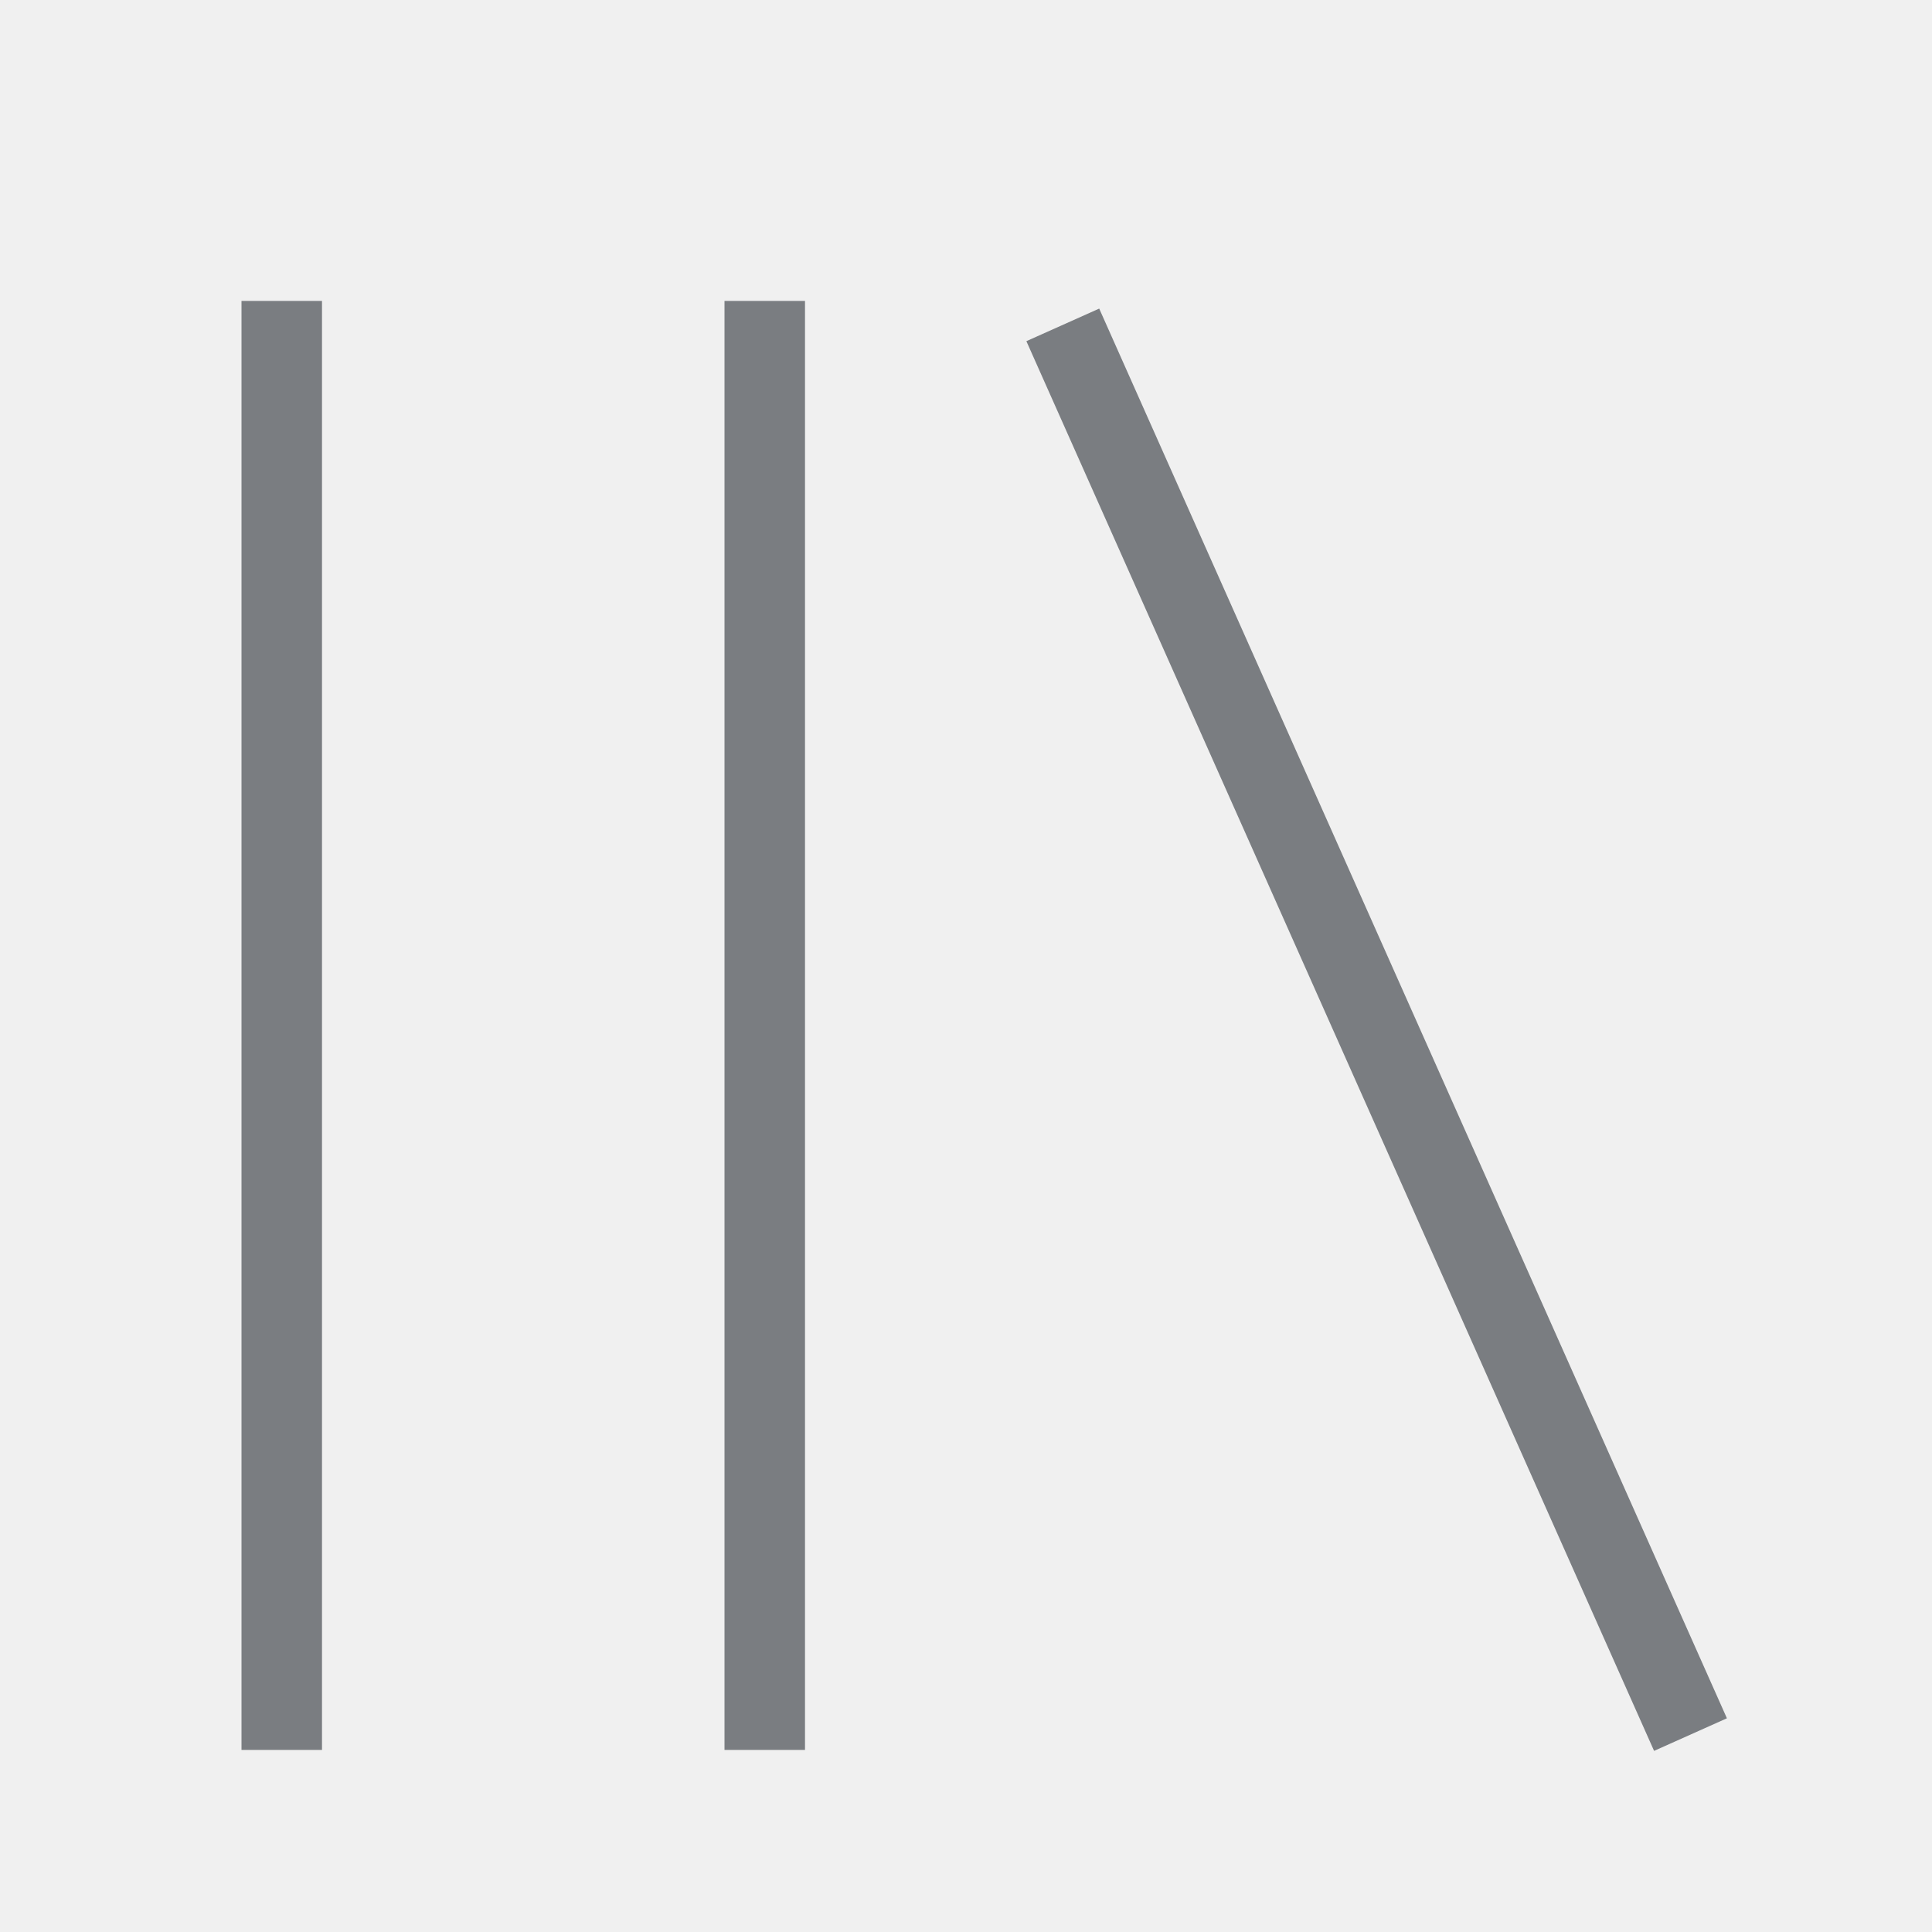
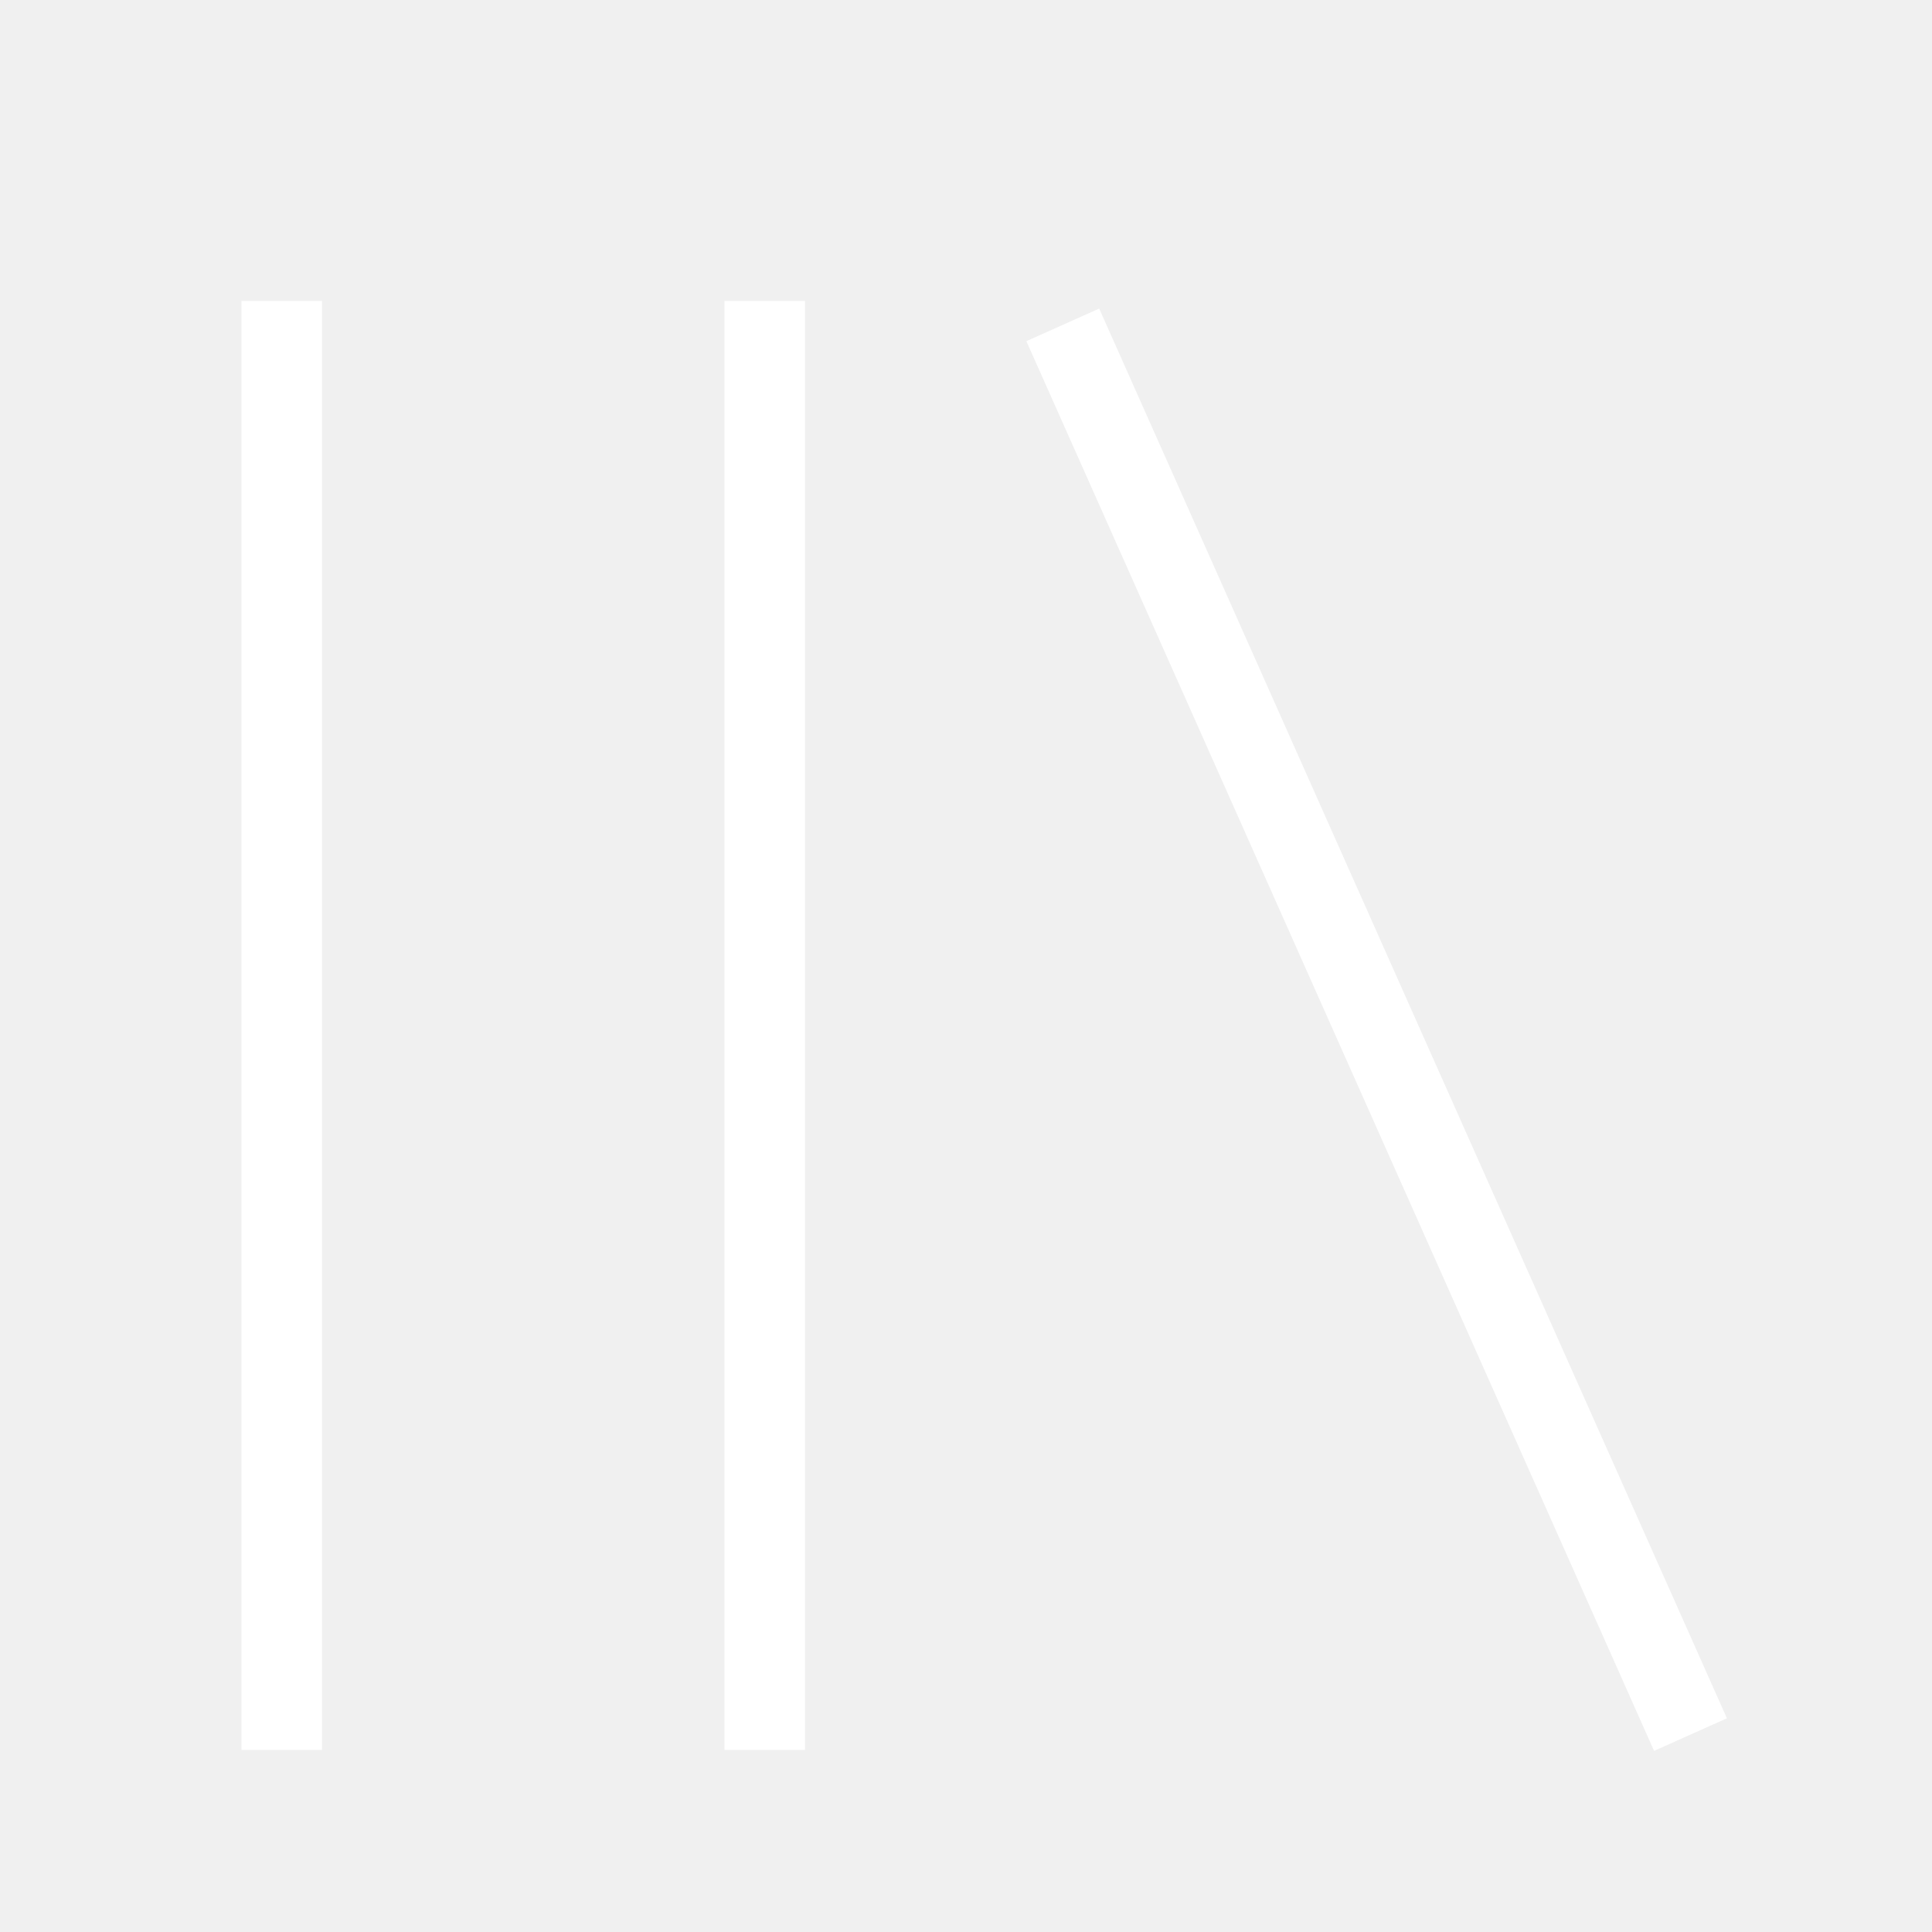
<svg xmlns="http://www.w3.org/2000/svg" viewBox="0 0 512 512">
-   <path d="M291.301 81.778l166.349 373.587-19.301 8.635-166.349-373.587zM64 463.746v-384h21.334v384h-21.334zM192 463.746v-384h21.334v384h-21.334z" fill="#7A7D81" />
+   <path d="M291.301 81.778l166.349 373.587-19.301 8.635-166.349-373.587zM64 463.746v-384h21.334v384h-21.334zM192 463.746v-384h21.334v384h-21.334z" fill="#FFFFFF" />
</svg>
